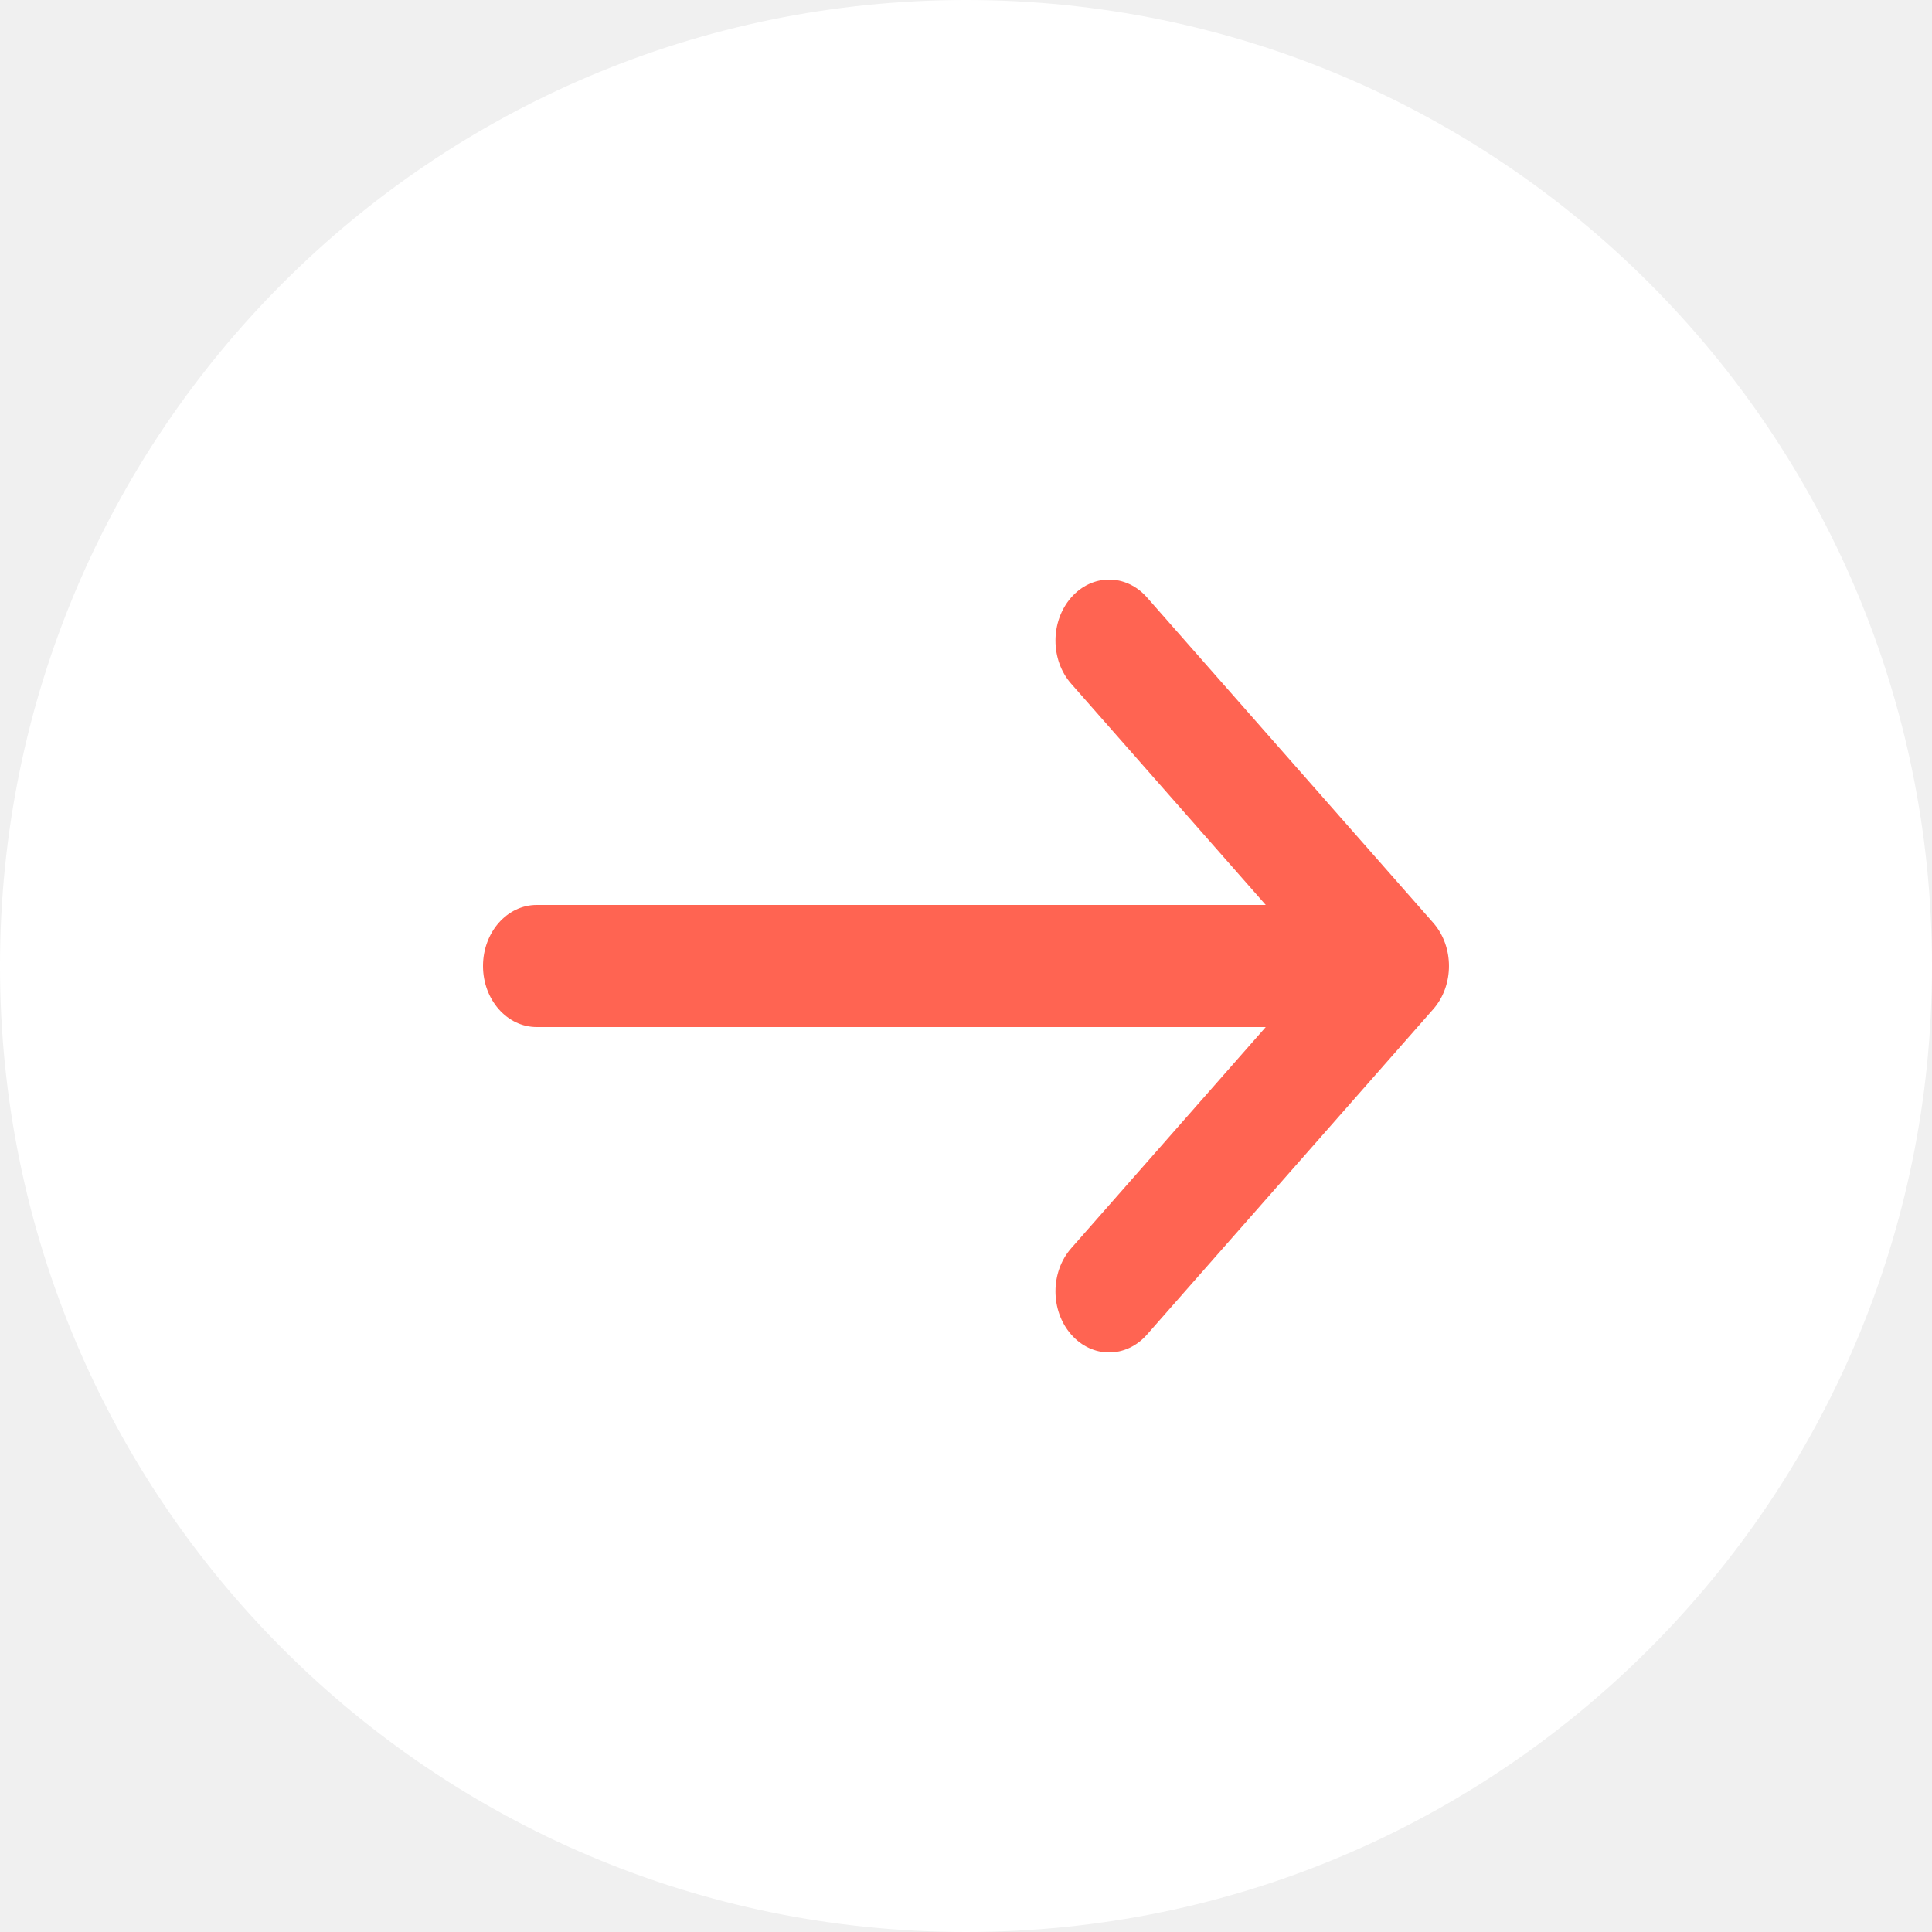
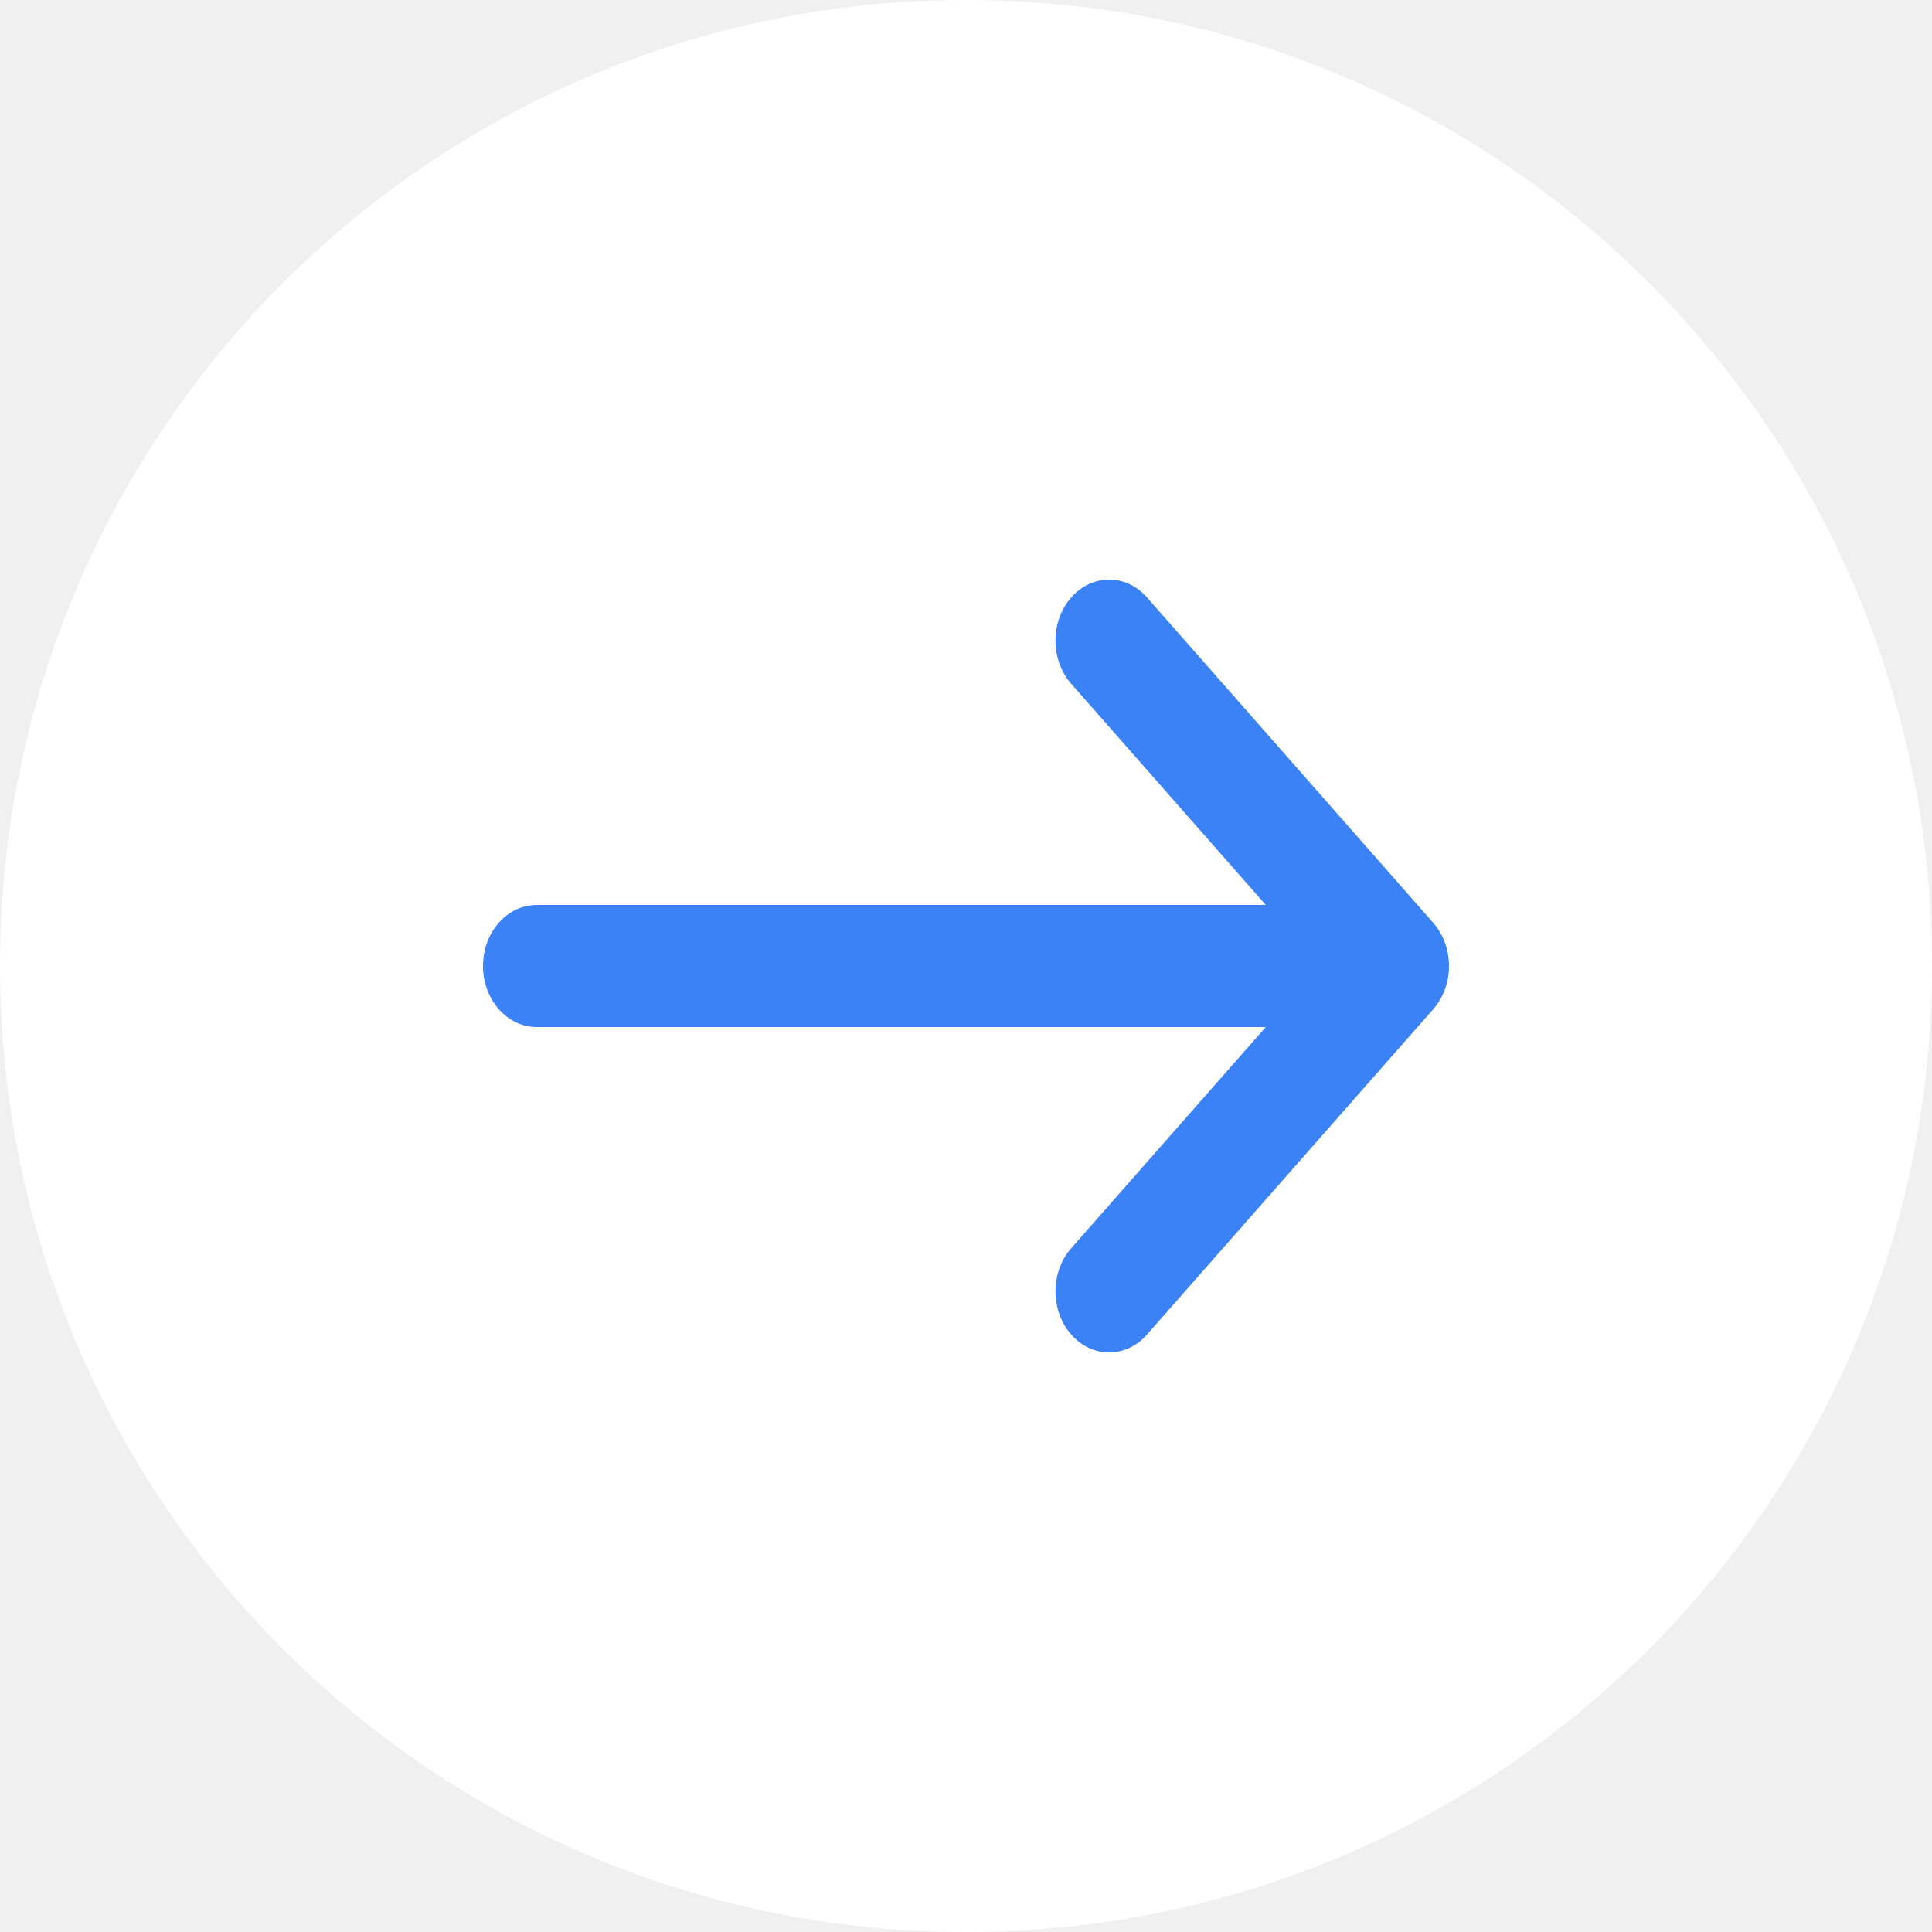
<svg xmlns="http://www.w3.org/2000/svg" width="20" height="20" viewBox="0 0 20 20" fill="none">
  <path d="M20 10C20 15.523 15.523 20 10 20C4.477 20 0 15.523 0 10C0 4.477 4.477 0 10 0C15.523 0 20 4.477 20 10Z" fill="white" />
-   <path fill-rule="evenodd" clip-rule="evenodd" d="M11.089 6.185C10.872 6.432 10.872 6.832 11.089 7.078L13.103 9.368H5.556C5.249 9.368 5 9.651 5 10C5 10.349 5.249 10.632 5.556 10.632H13.103L11.089 12.922C10.872 13.168 10.872 13.568 11.089 13.815C11.306 14.062 11.657 14.062 11.874 13.815L14.837 10.447C15.054 10.2 15.054 9.8 14.837 9.553L11.874 6.185C11.657 5.938 11.306 5.938 11.089 6.185Z" fill="#FF6452" />
+   <path fill-rule="evenodd" clip-rule="evenodd" d="M11.089 6.185C10.872 6.432 10.872 6.832 11.089 7.078L13.103 9.368H5.556C5.249 9.368 5 9.651 5 10C5 10.349 5.249 10.632 5.556 10.632H13.103L11.089 12.922C10.872 13.168 10.872 13.568 11.089 13.815C11.306 14.062 11.657 14.062 11.874 13.815L14.837 10.447C15.054 10.2 15.054 9.8 14.837 9.553L11.874 6.185C11.657 5.938 11.306 5.938 11.089 6.185Z" fill="#3b82f6" />
</svg>
